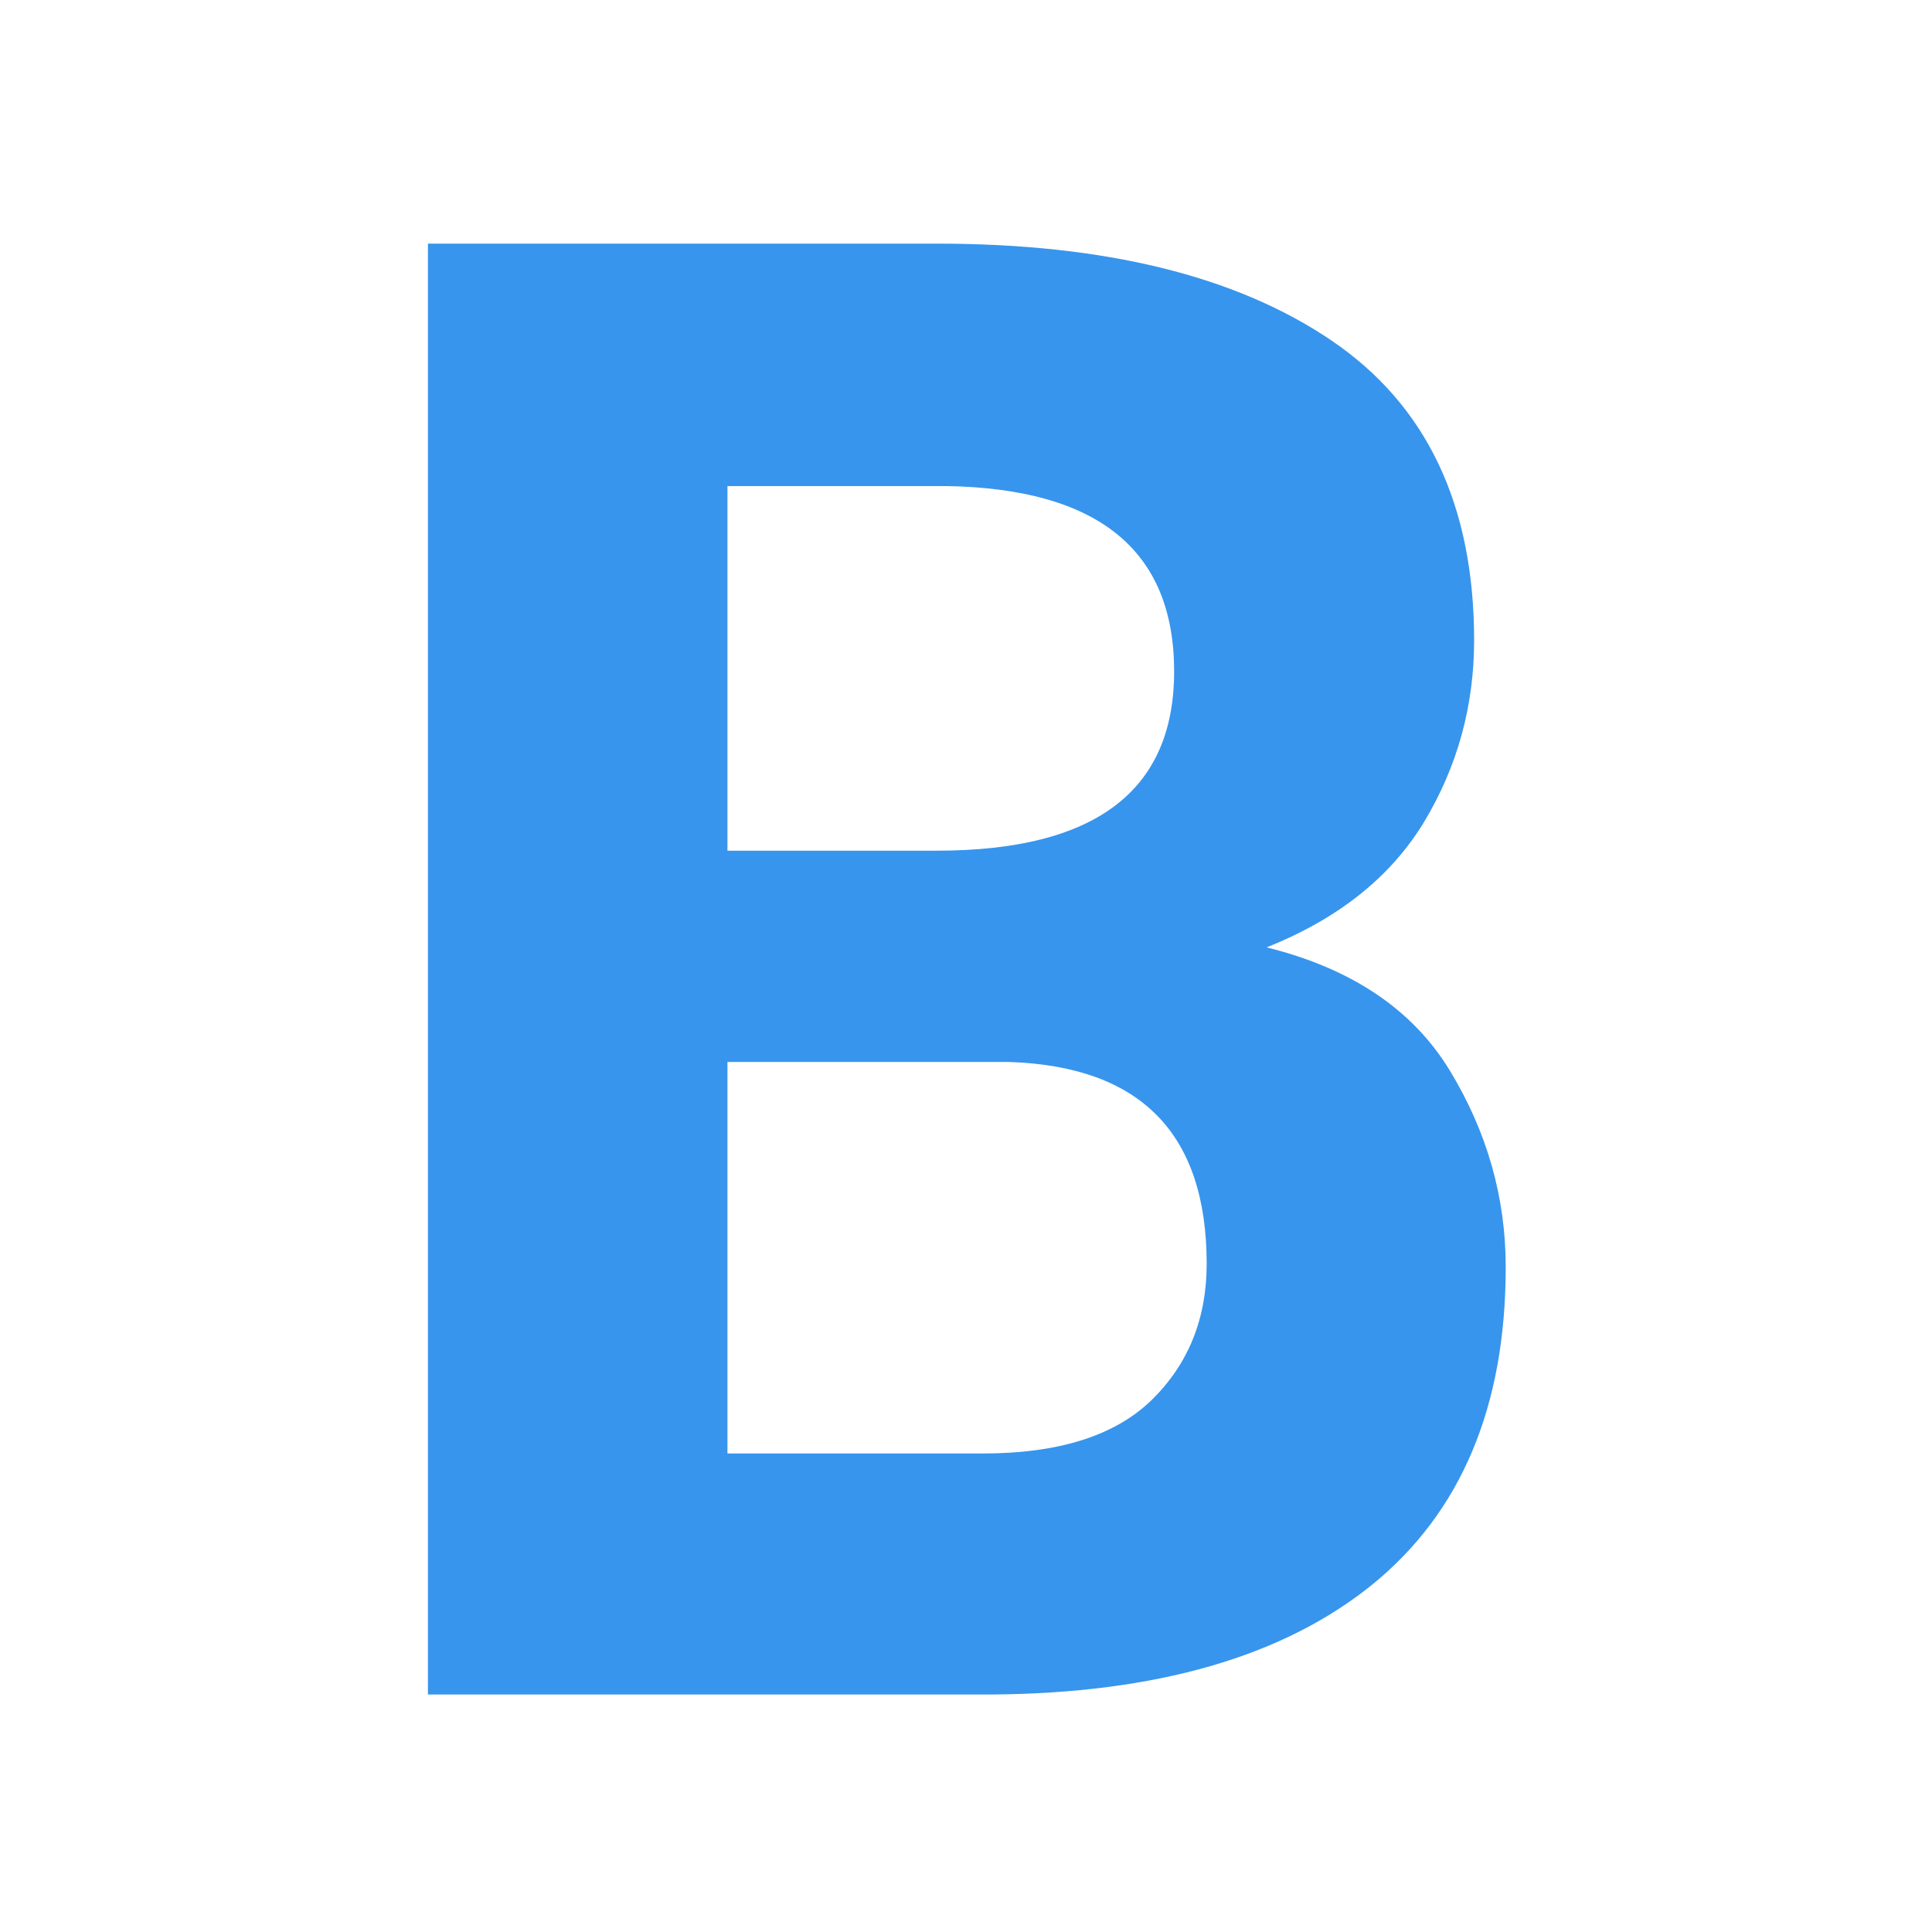
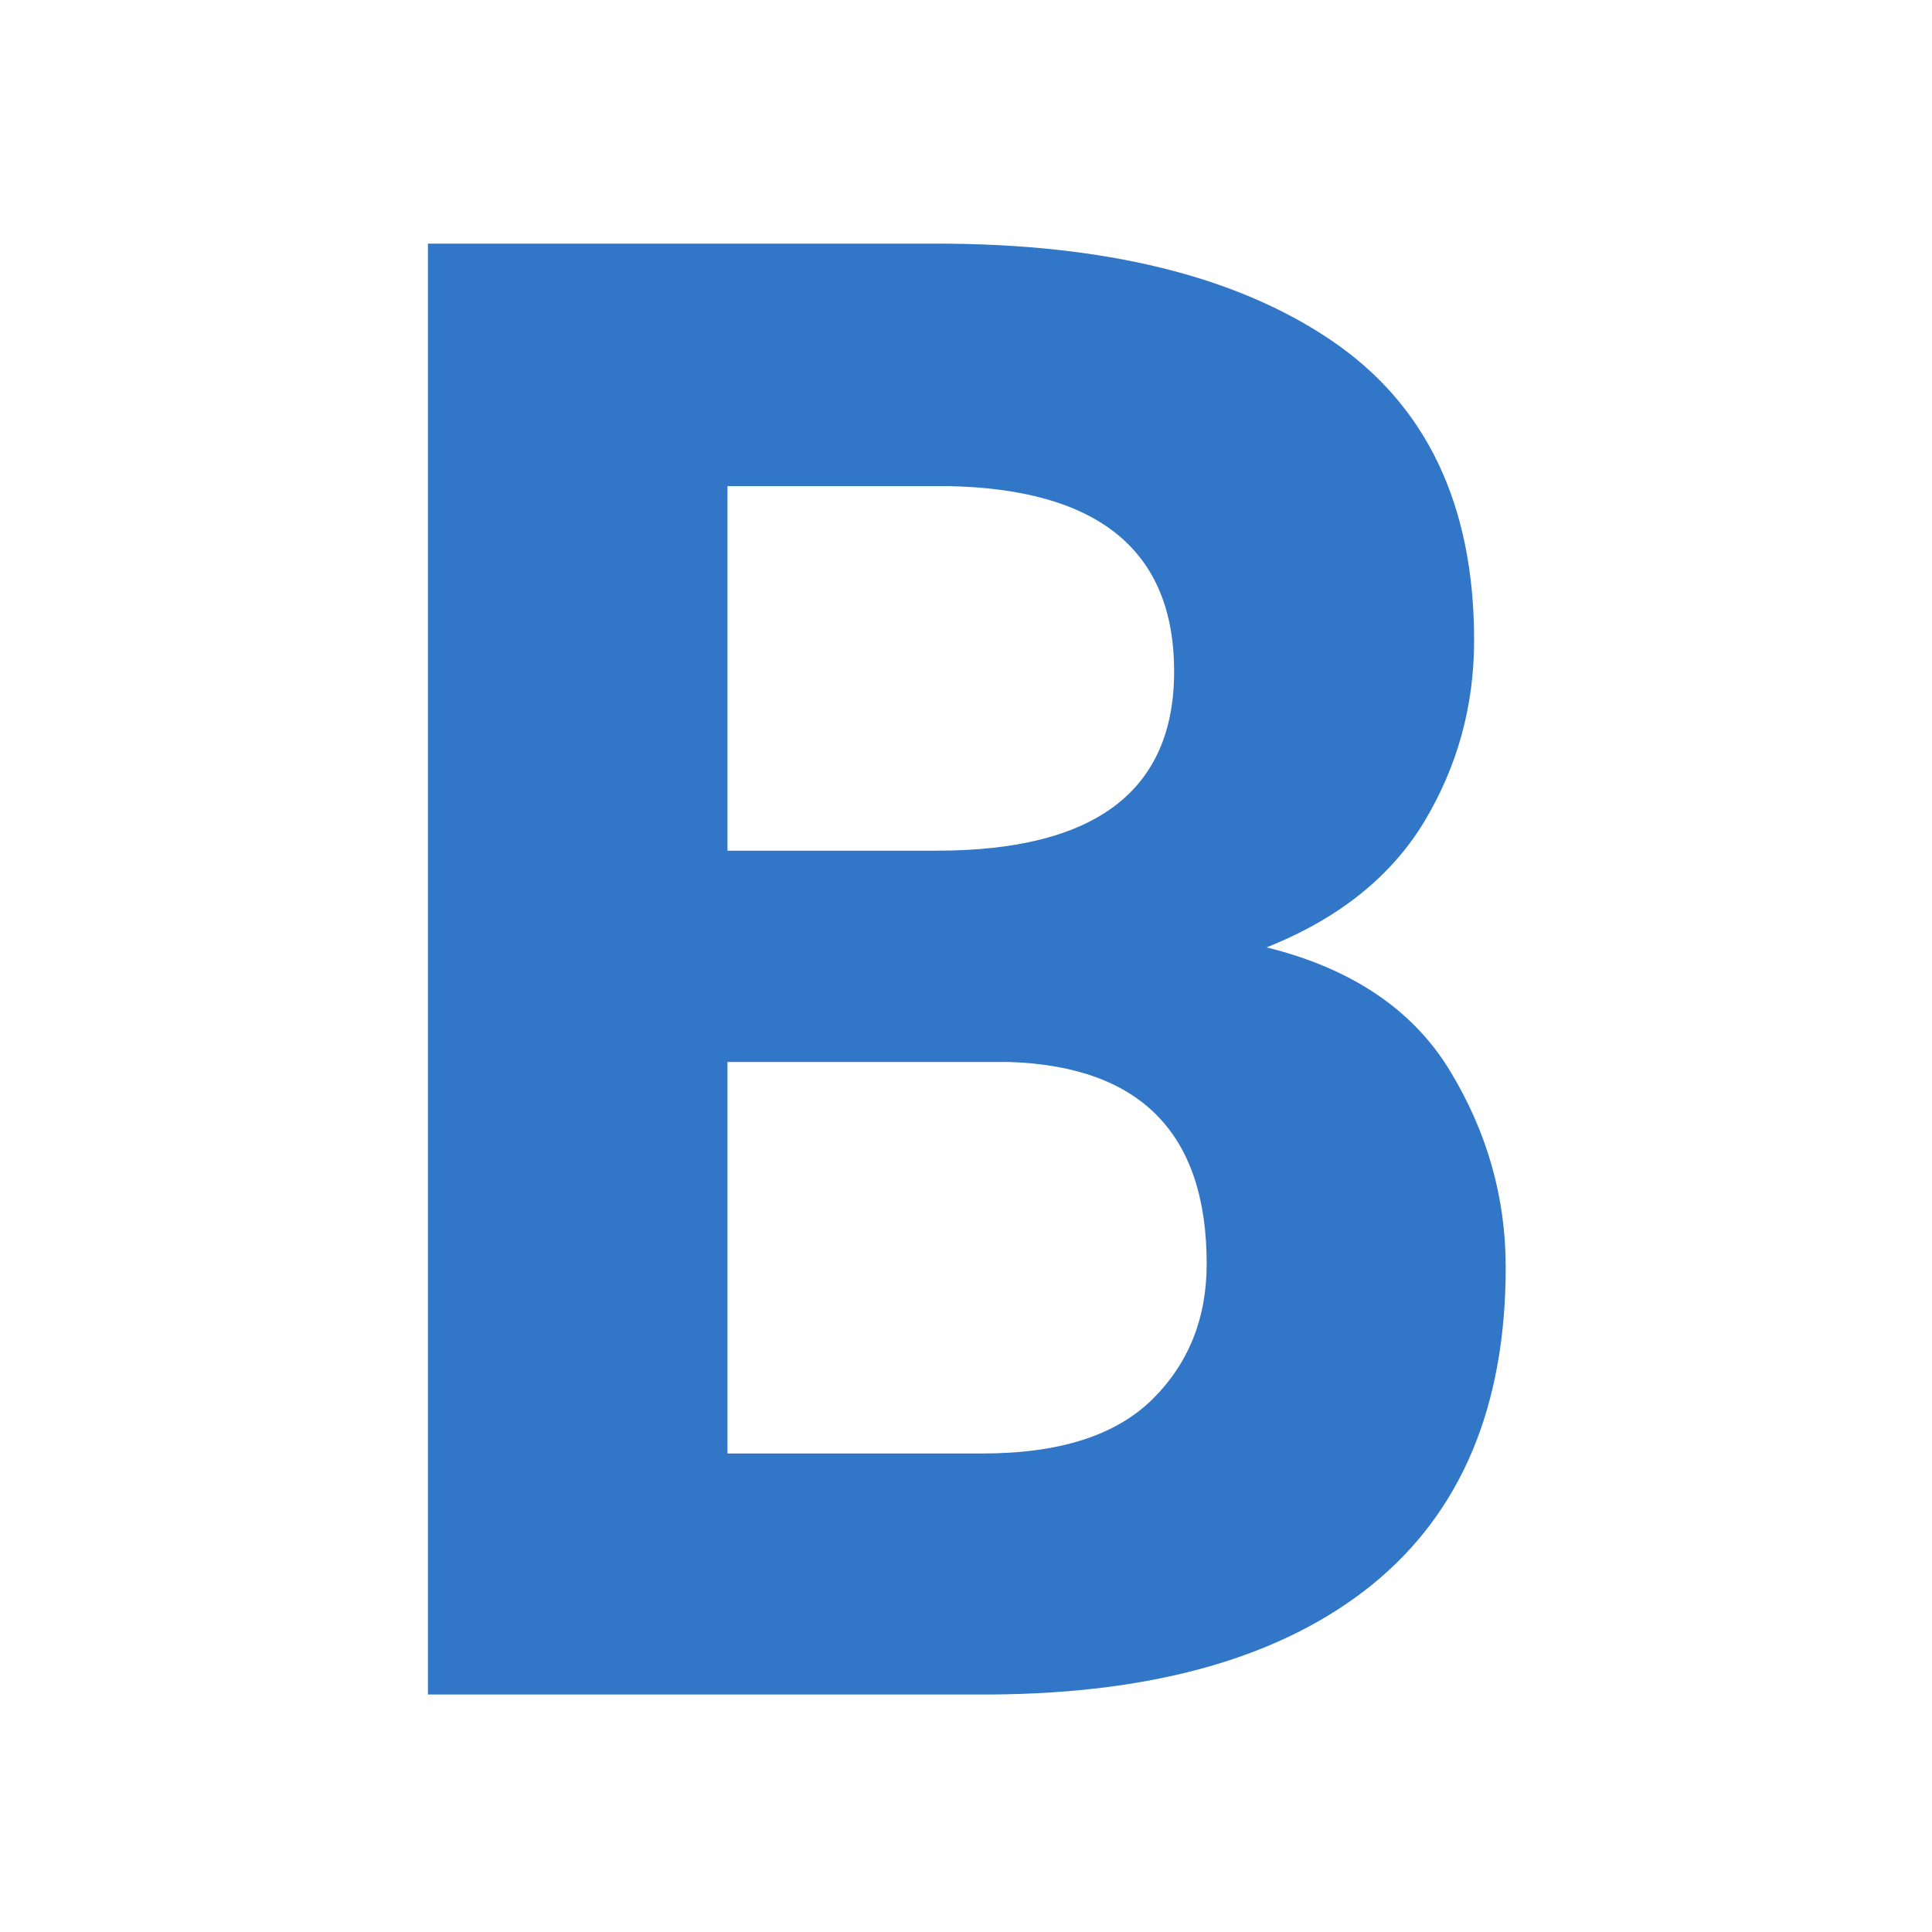
- <svg xmlns="http://www.w3.org/2000/svg" fill="#3795ED" width="64px" height="64px" viewBox="0 0 64 64" version="1.1" xml:space="preserve" style="fill-rule:evenodd;clip-rule:evenodd;stroke-linejoin:round;stroke-miterlimit:2;" stroke="#3795ED" stroke-width="0.001">
+ <svg xmlns="http://www.w3.org/2000/svg" fill="#3276C7" width="64px" height="64px" viewBox="0 0 64.00 64.00" version="1.1" xml:space="preserve" style="fill-rule:evenodd;clip-rule:evenodd;stroke-linejoin:round;stroke-miterlimit:2;" stroke="#3276C7" stroke-width="0.001">
  <g id="SVGRepo_bgCarrier" stroke-width="0" />
  <g id="SVGRepo_tracerCarrier" stroke-linecap="round" stroke-linejoin="round" />
  <g id="SVGRepo_iconCarrier">
    <rect id="Icons" x="0" y="0" width="1280" height="800" style="fill:none;" />
    <g id="Icons1">
      <text id="Bold" x="9.879px" y="56.132px" style="font-family:'Roboto-Bold', 'Roboto';font-weight:700;font-size:67.597px;">B</text>
      <g id="Strike"> </g>
      <g id="H1"> </g>
      <g id="H2"> </g>
      <g id="H3"> </g>
      <g id="list-ul"> </g>
      <g id="hamburger-1"> </g>
      <g id="hamburger-2"> </g>
      <g id="list-ol"> </g>
      <g id="list-task"> </g>
      <g id="trash"> </g>
      <g id="vertical-menu"> </g>
      <g id="horizontal-menu"> </g>
      <g id="sidebar-2"> </g>
      <g id="Pen"> </g>
      <g id="Pen1"> </g>
      <g id="clock"> </g>
      <g id="external-link"> </g>
      <g id="hr"> </g>
      <g id="info"> </g>
      <g id="warning"> </g>
      <g id="plus-circle"> </g>
      <g id="minus-circle"> </g>
      <g id="vue"> </g>
      <g id="cog"> </g>
      <g id="logo"> </g>
      <g id="radio-check"> </g>
      <g id="eye-slash"> </g>
      <g id="eye"> </g>
      <g id="toggle-off"> </g>
      <g id="shredder"> </g>
      <g id="spinner--loading--dots-"> </g>
      <g id="react"> </g>
      <g id="check-selected"> </g>
      <g id="turn-off"> </g>
      <g id="code-block"> </g>
      <g id="user"> </g>
      <g id="coffee-bean"> </g>
      <g id="coffee-beans">
        <g id="coffee-bean1"> </g>
      </g>
      <g id="coffee-bean-filled"> </g>
      <g id="coffee-beans-filled">
        <g id="coffee-bean2"> </g>
      </g>
      <g id="clipboard"> </g>
      <g id="clipboard-paste"> </g>
      <g id="clipboard-copy"> </g>
      <g id="Layer1"> </g>
    </g>
  </g>
</svg>
